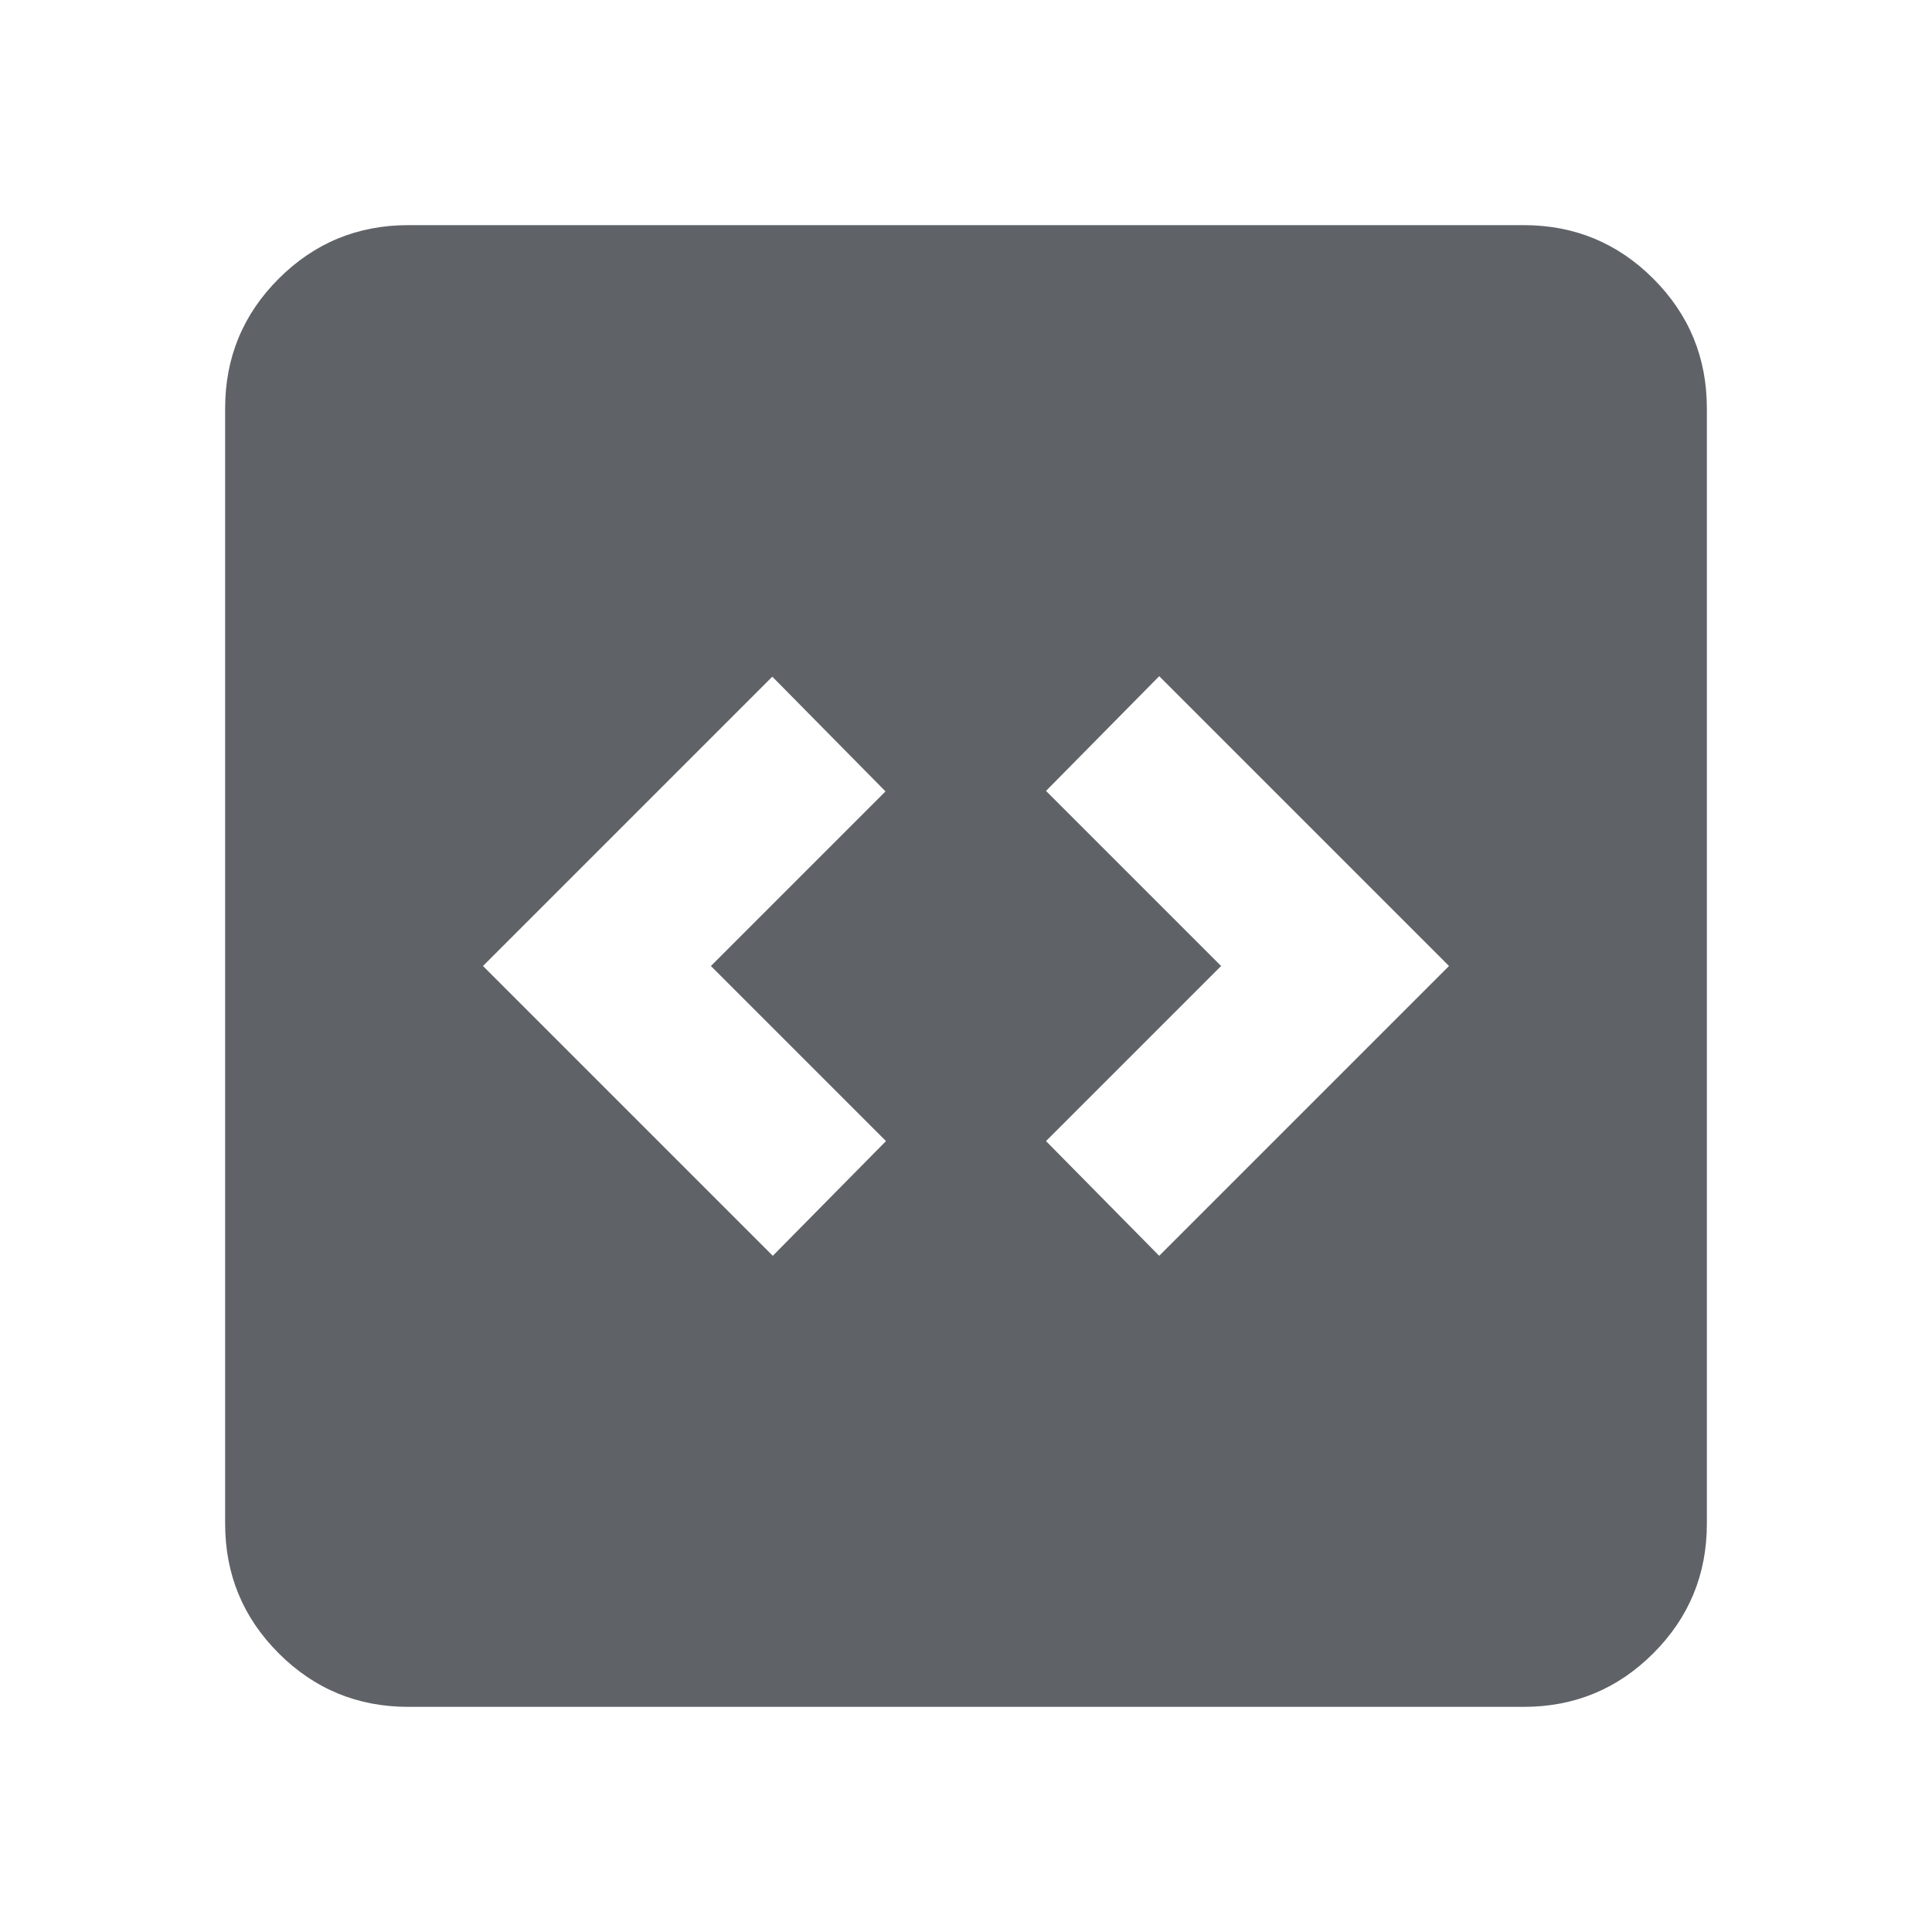
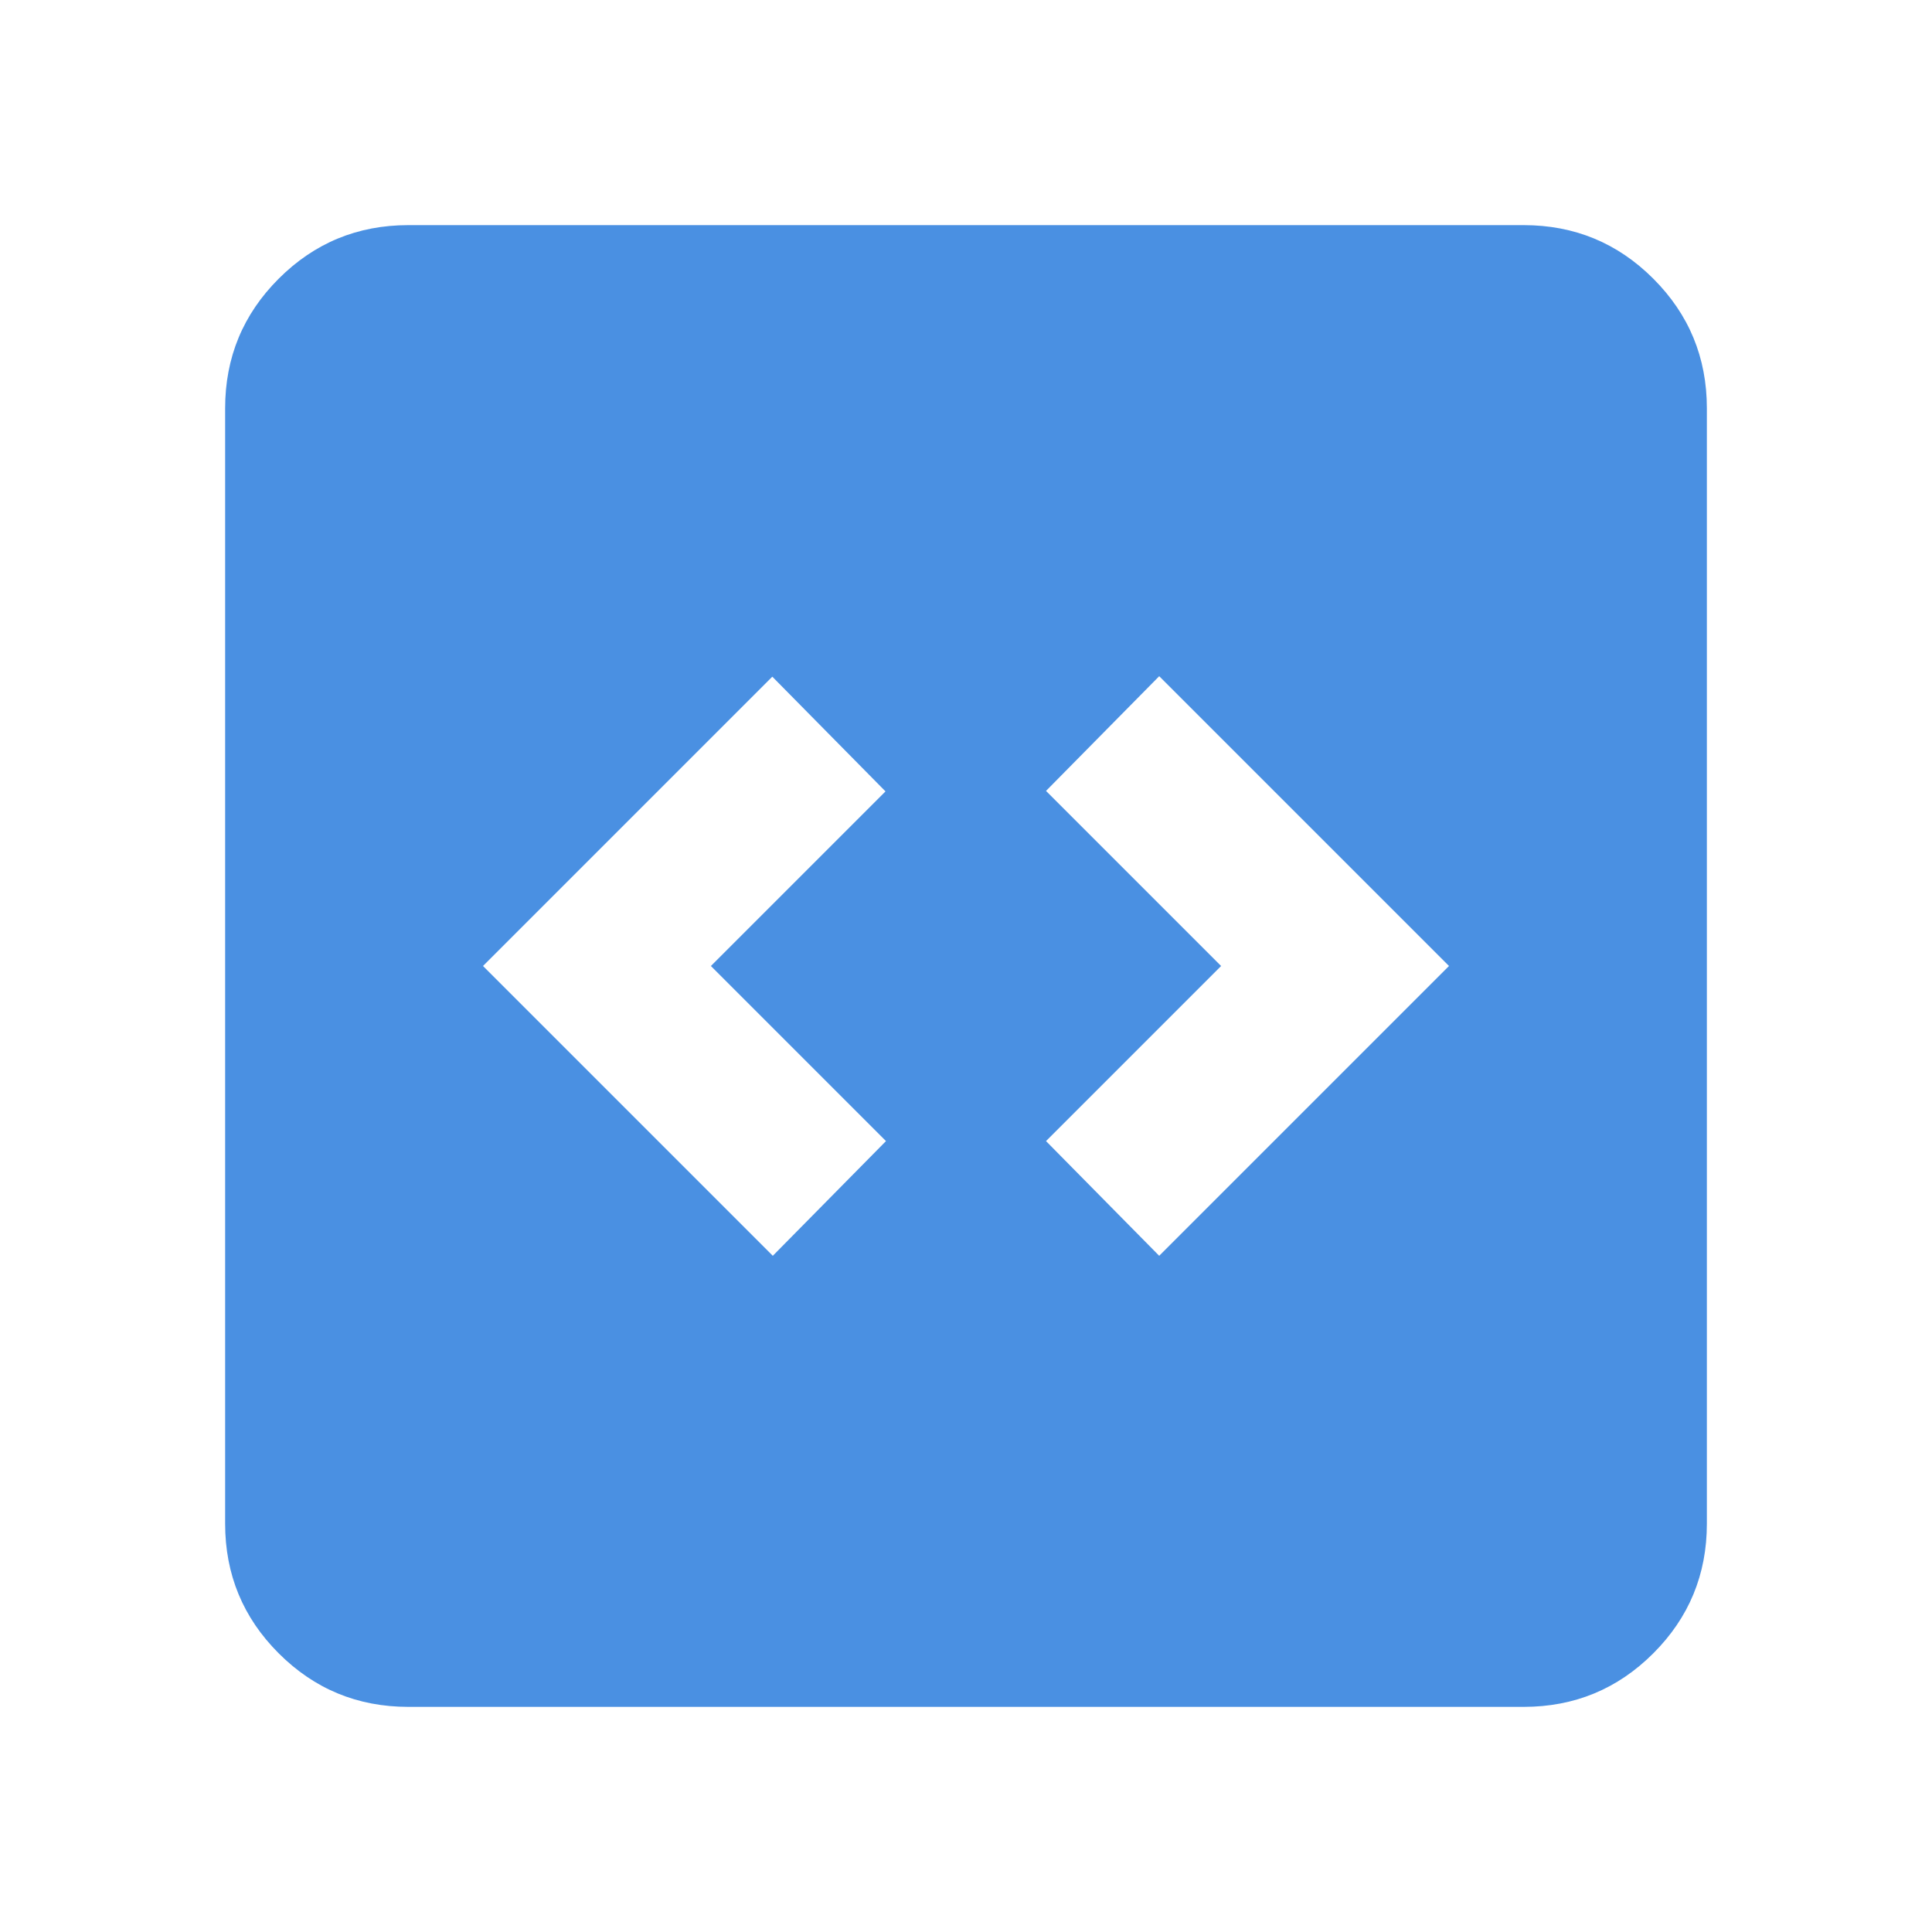
- <svg xmlns="http://www.w3.org/2000/svg" viewBox="0 -960 960 960" fill="#5f6368">
+ <svg xmlns="http://www.w3.org/2000/svg" viewBox="0 -960 960 960" fill="#4A90E2">
  <path d="m384-336 56.24-57-87-87L440-566.76l-56.24-57L240-480l144 144Zm192 0 144-144-144-144-56.24 57 87 87-87 87L576-336ZM202.87-111.87q-37.78 0-64.39-26.61t-26.61-64.39v-554.26q0-37.78 26.61-64.39t64.39-26.61h554.26q37.78 0 64.39 26.61t26.61 64.39v554.26q0 37.78-26.61 64.39t-64.39 26.61H202.87Z" />
</svg>
